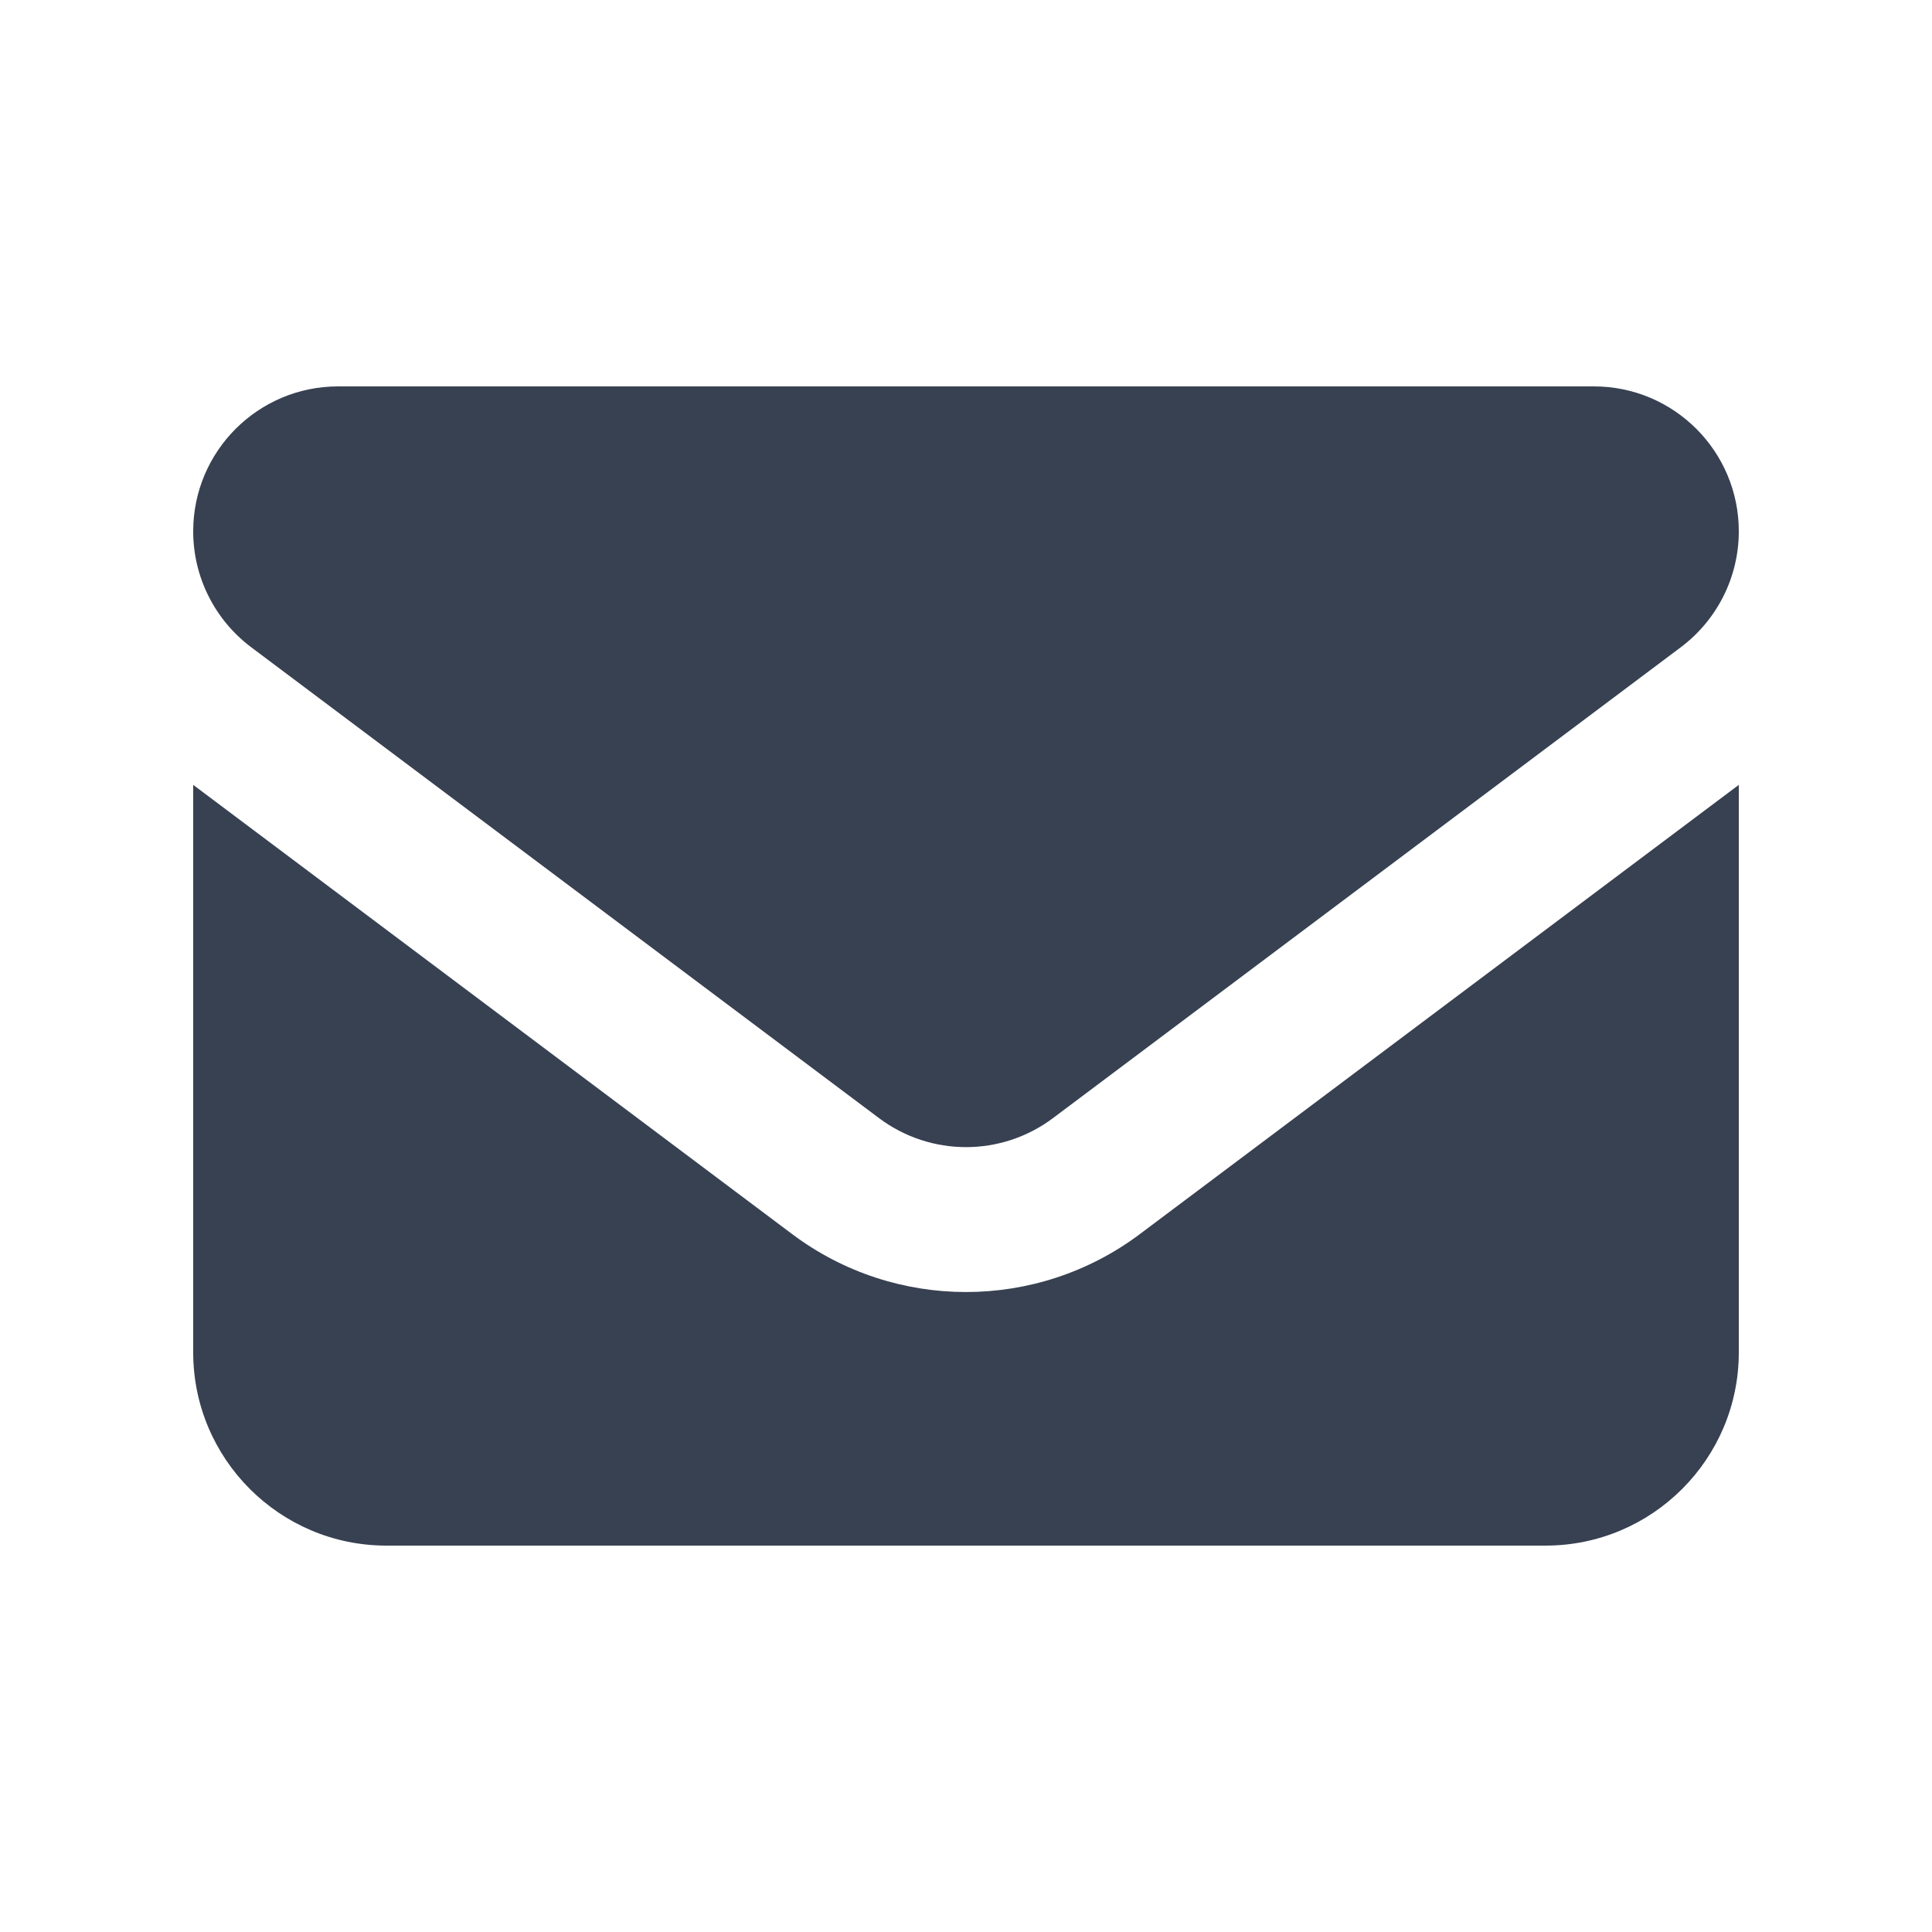
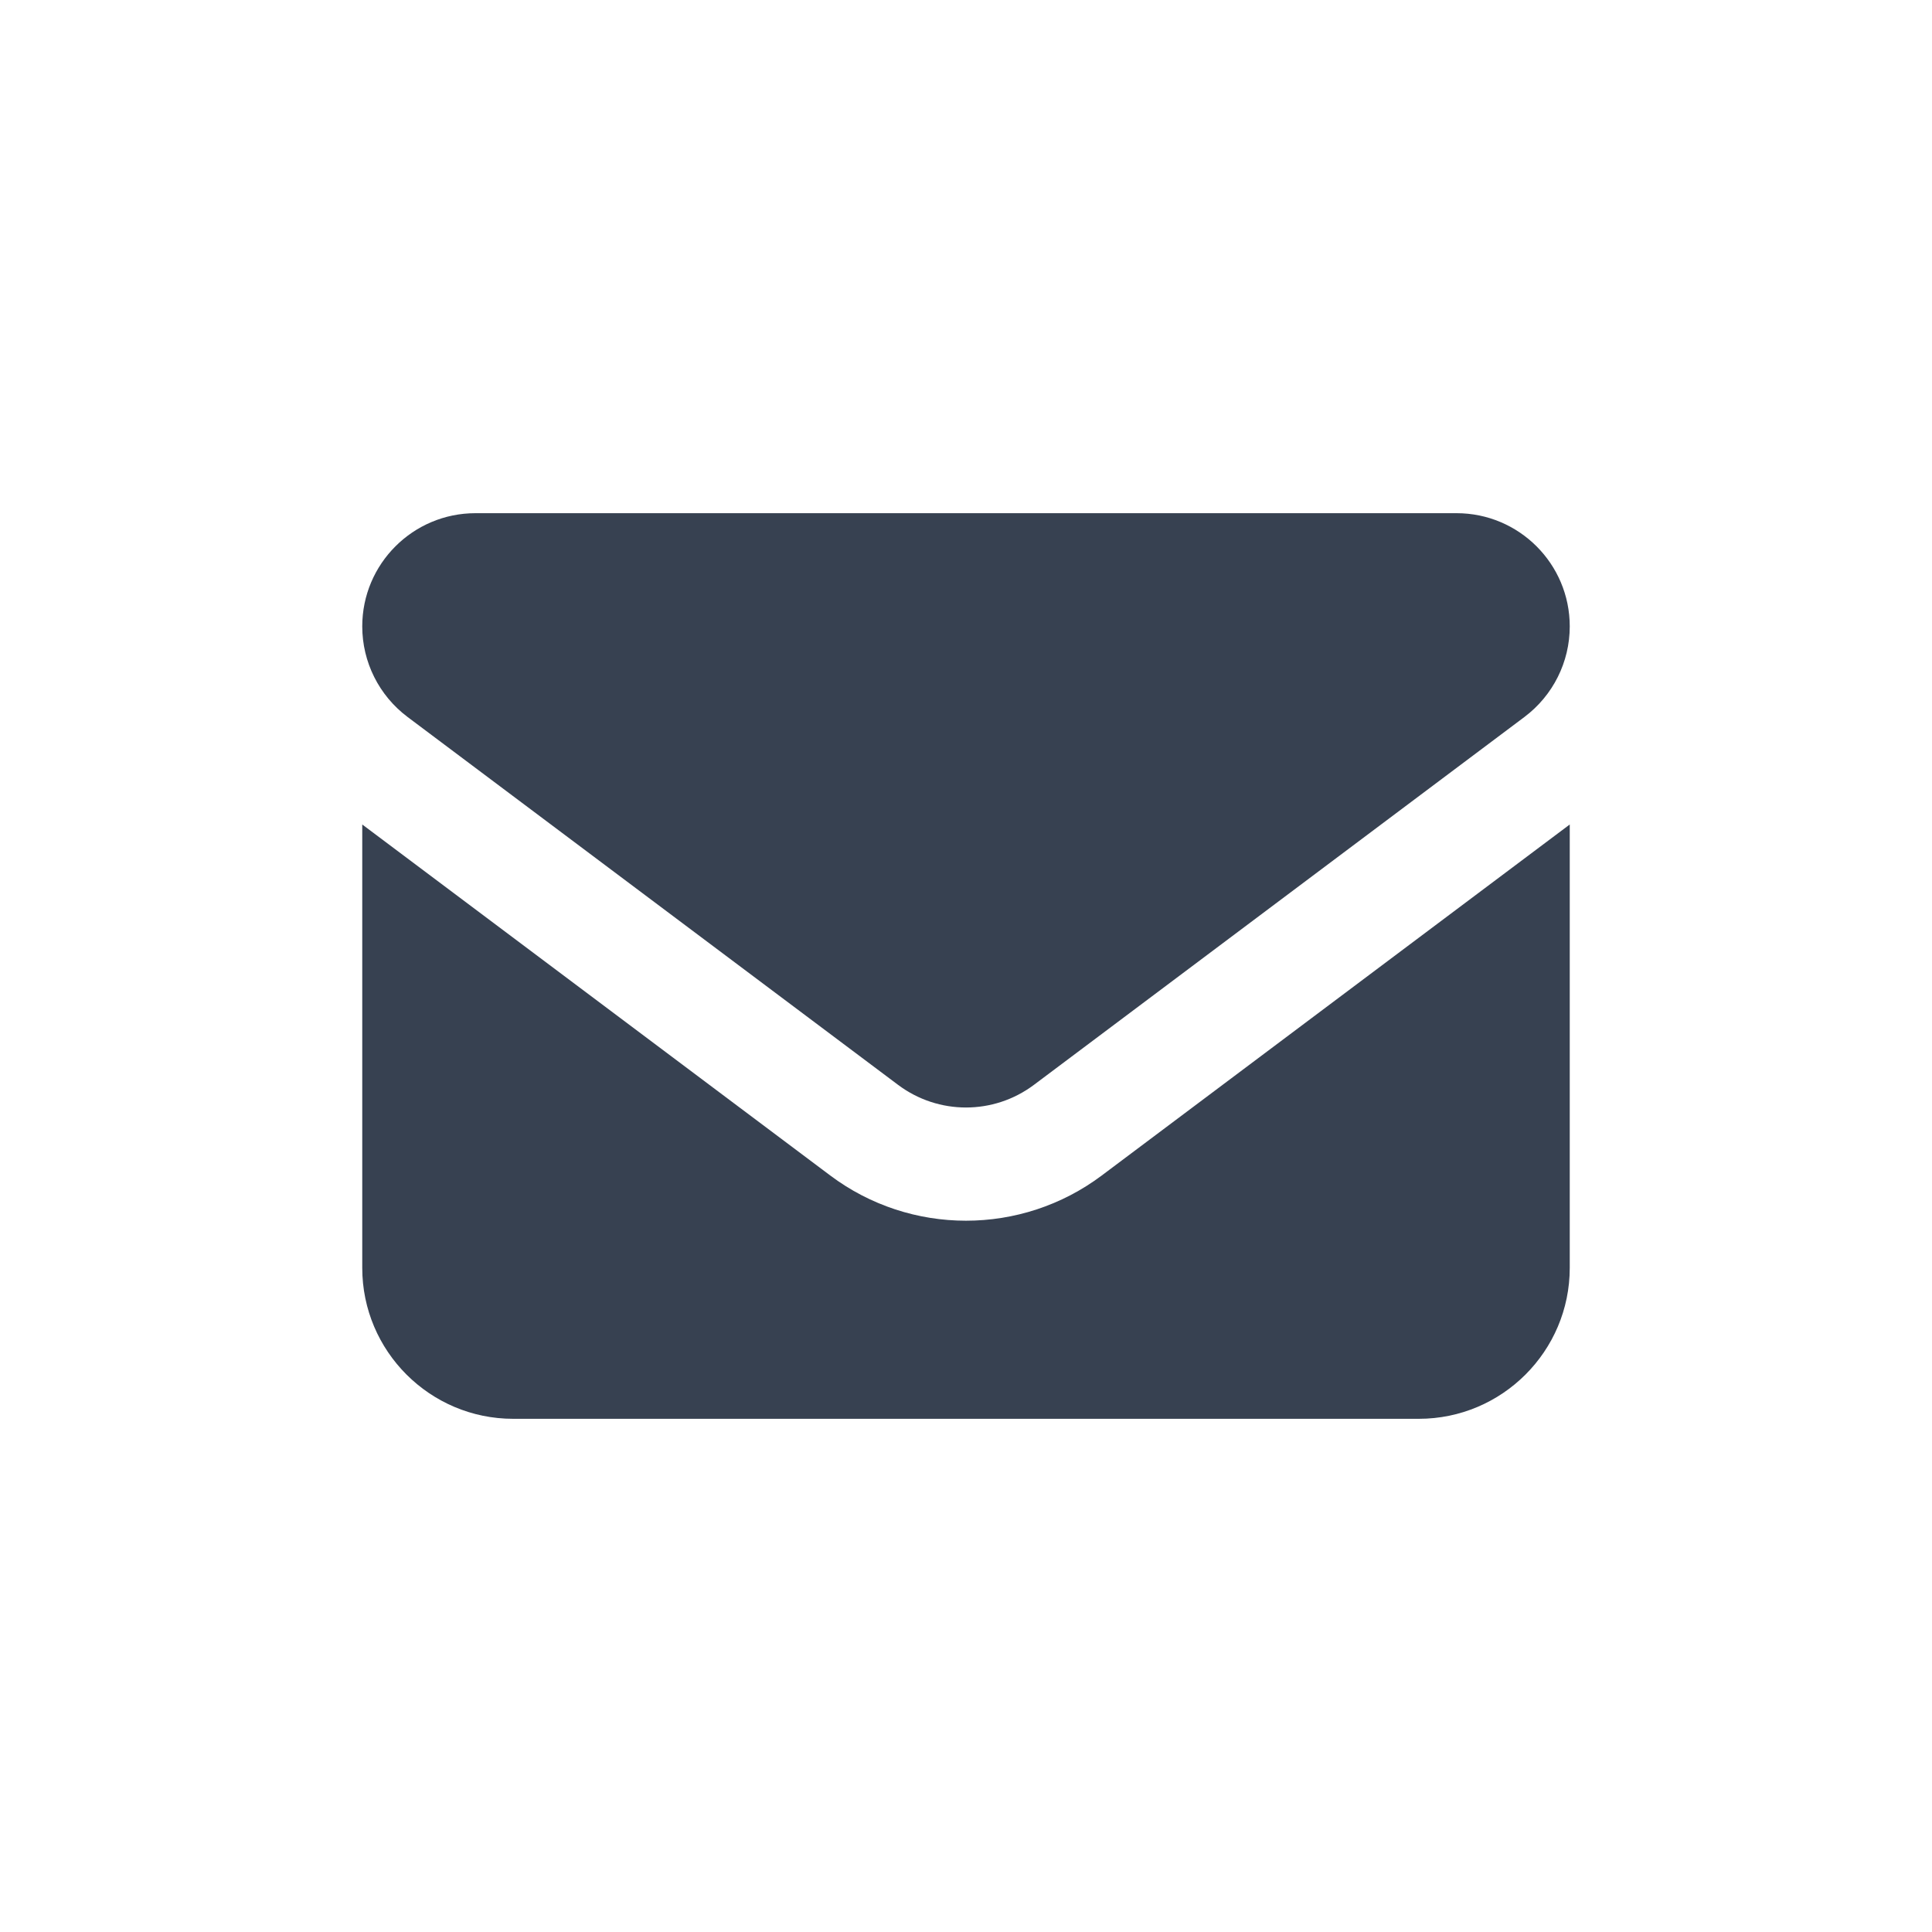
- <svg xmlns="http://www.w3.org/2000/svg" viewBox="0 0 640 640">
-   <path fill="rgb(55, 65, 81)" d="M112 128C85.5 128 64 149.5 64 176C64 191.1 71.1 205.3 83.2 214.4L291.2 370.4C308.3 383.2 331.7 383.2 348.8 370.4L556.8 214.4C568.9 205.3 576 191.1 576 176C576 149.5 554.5 128 528 128L112 128zM64 260L64 448C64 483.3 92.7 512 128 512L512 512C547.3 512 576 483.3 576 448L576 260L377.6 408.8C343.5 434.4 296.5 434.4 262.4 408.8L64 260z" />
+ <svg xmlns="http://www.w3.org/2000/svg" viewBox="0 0 640 640" version="1.1" id="svg1">
+   <defs id="defs1" />
+   <path fill="#374151" d="m 157.5,170 c -20.703,0 -37.5,16.797 -37.5,37.5 0,11.797 5.547,22.891 15,30 l 162.5,121.875 c 13.359,10 31.641,10 45,0 L 505,237.5 c 9.453,-7.109 15,-18.203 15,-30 C 520,186.797 503.203,170 482.5,170 Z M 120,273.125 V 420 c 0,27.578 22.422,50 50,50 h 300 c 27.578,0 50,-22.422 50,-50 V 273.125 l -155,116.25 c -26.641,20 -63.359,20 -90,0 z" id="path1" style="stroke-width:0.781" />
</svg>
